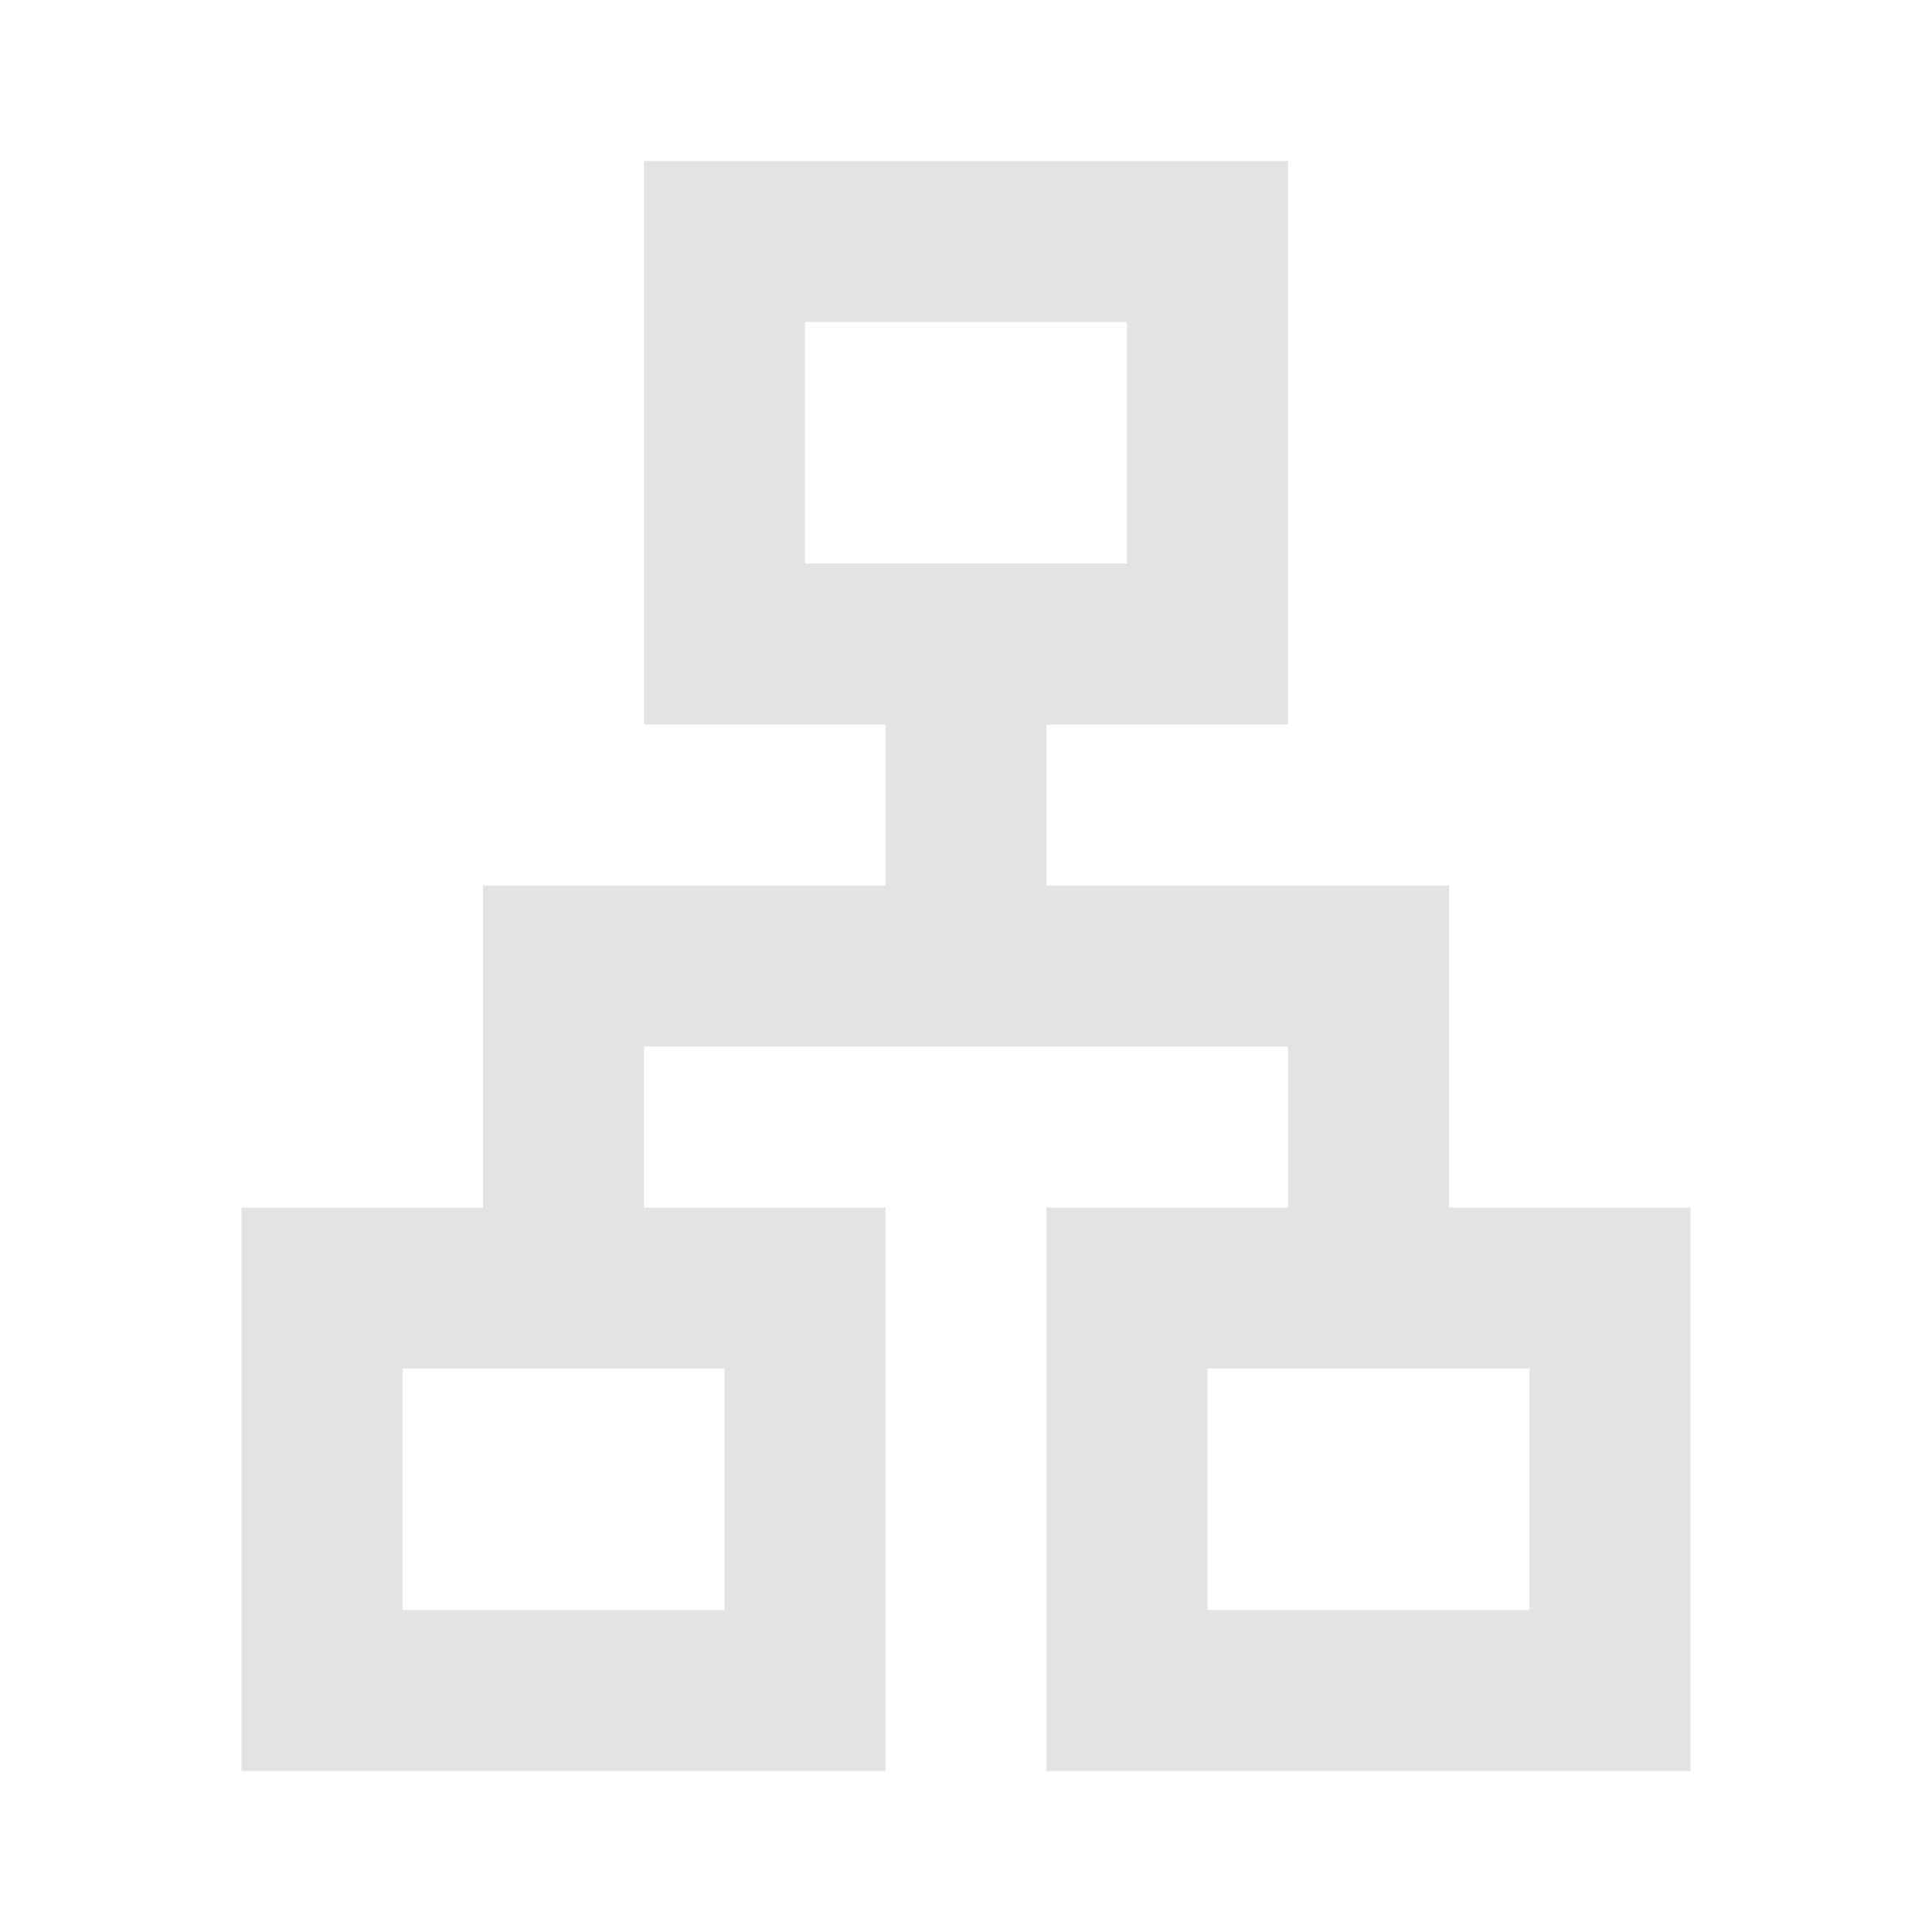
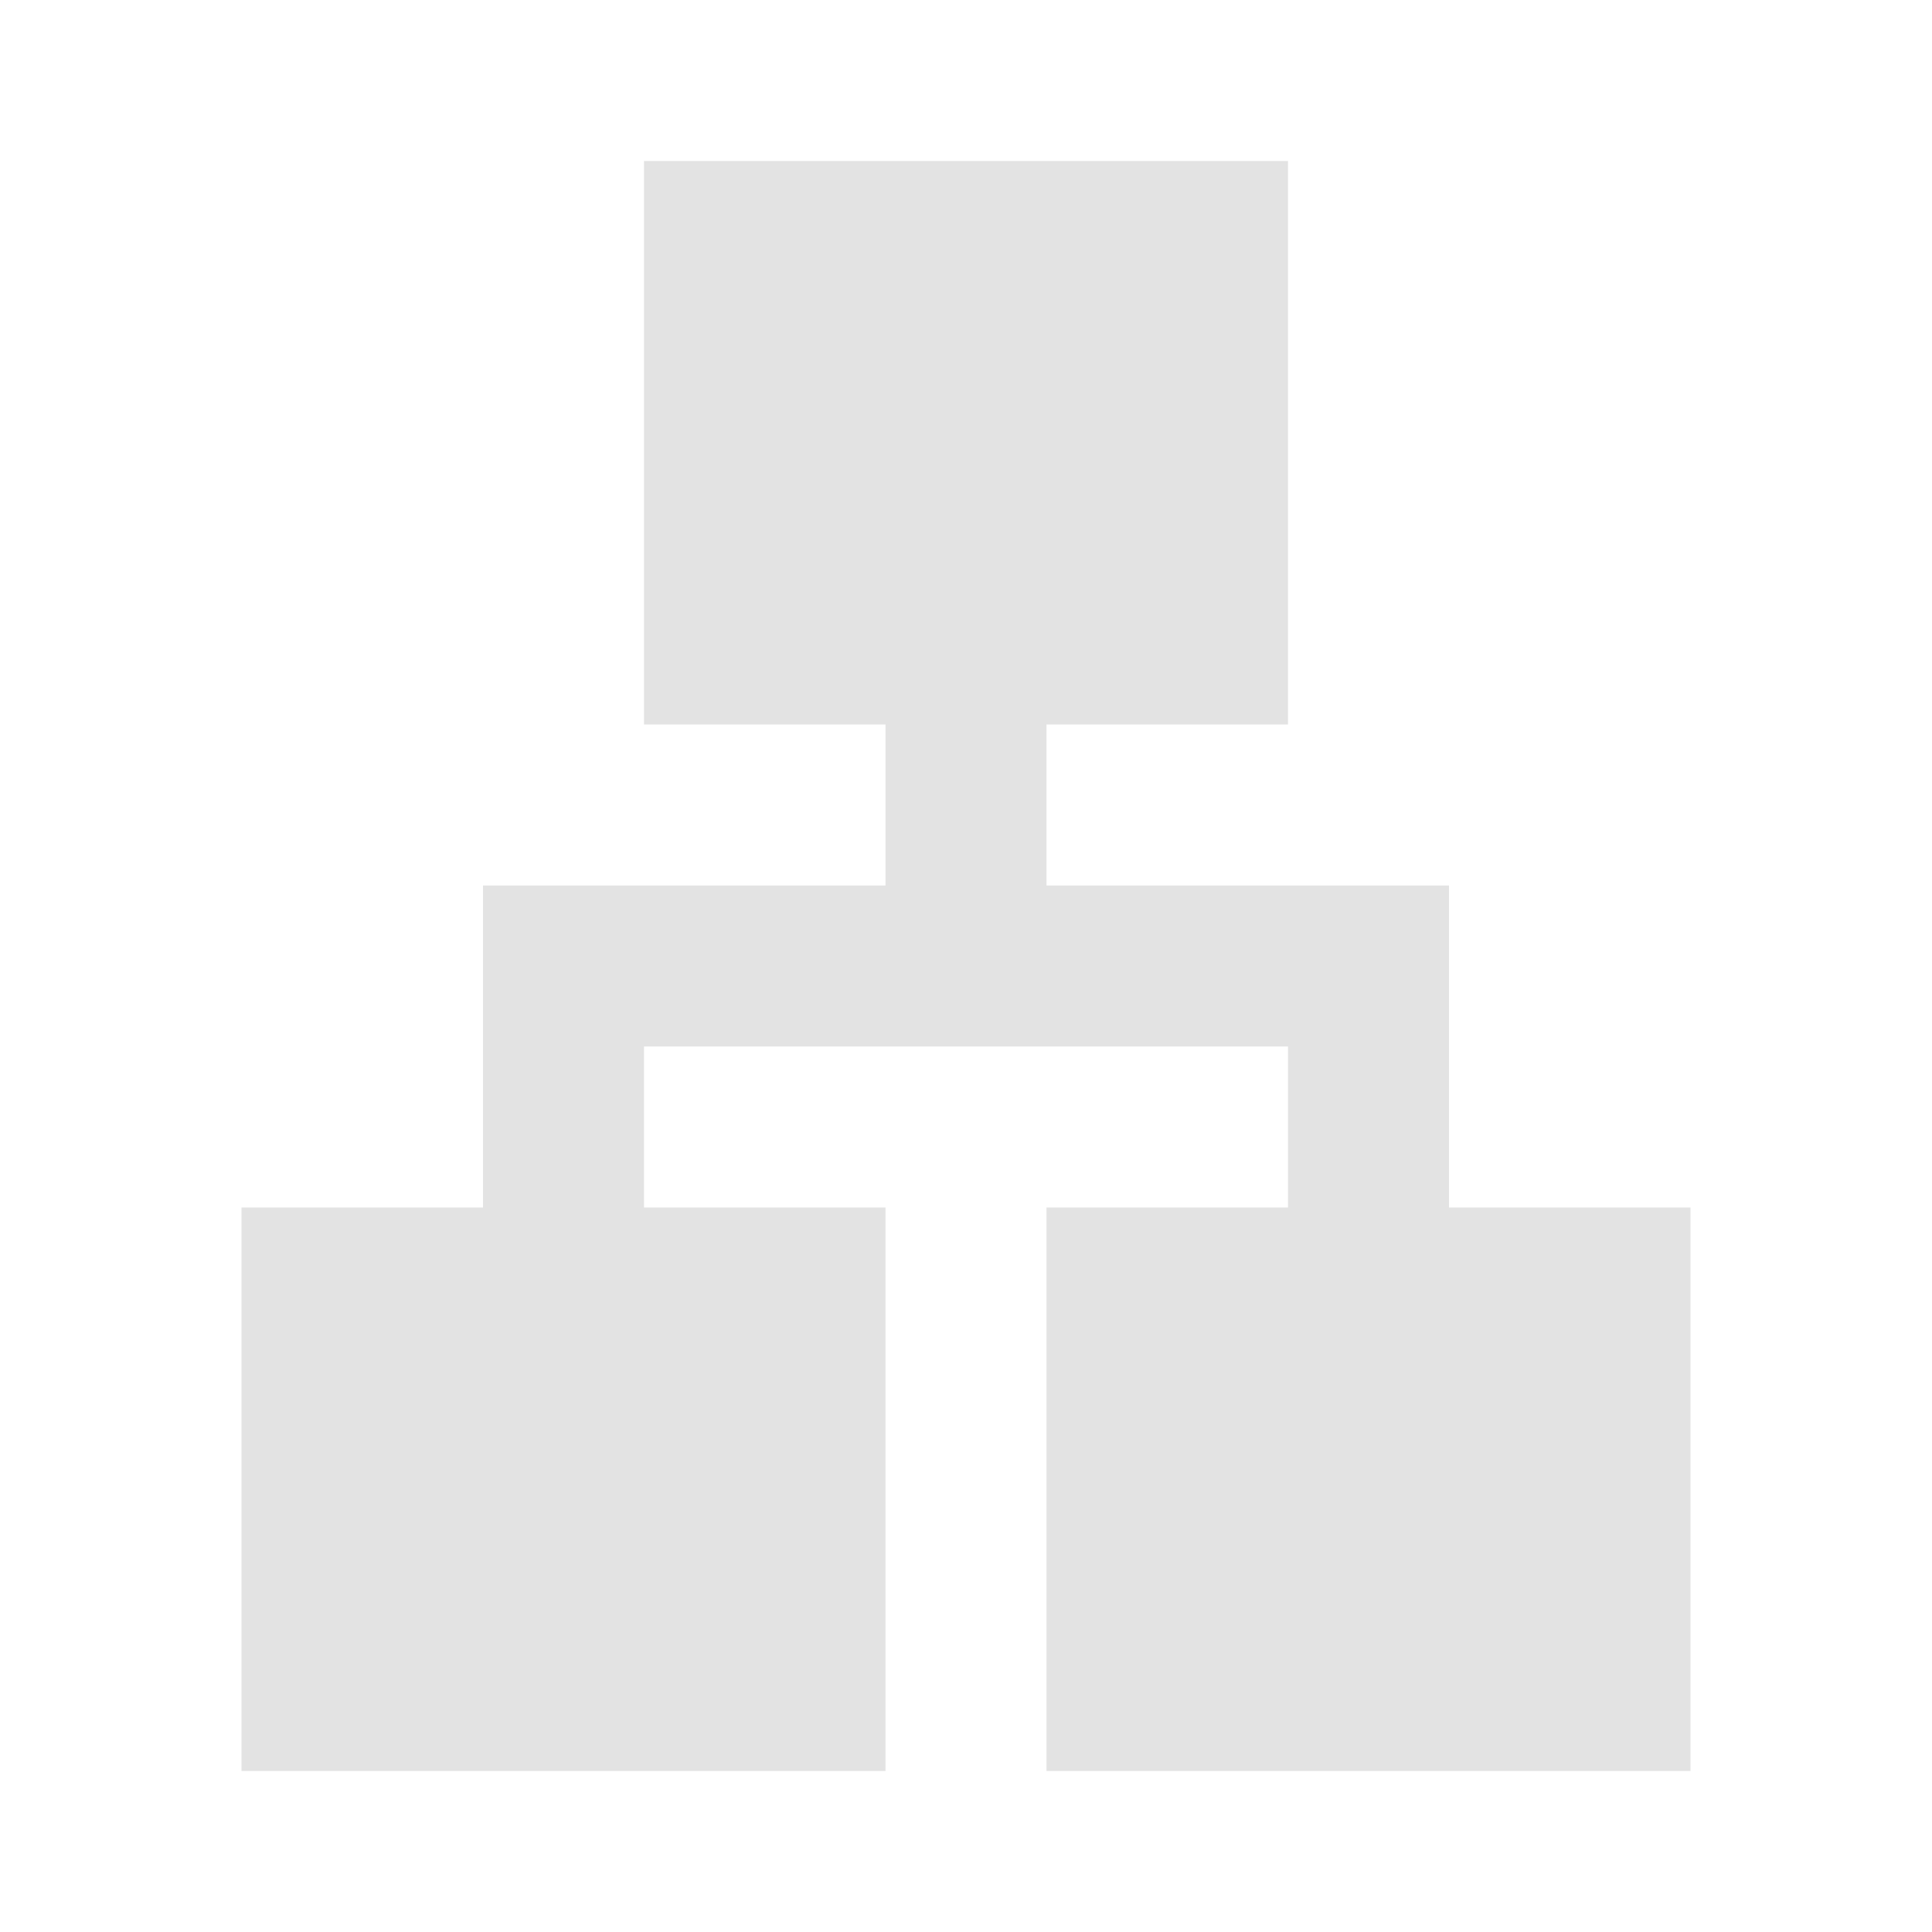
<svg xmlns="http://www.w3.org/2000/svg" height="24px" viewBox="0 -960 960 960" width="24px" fill="#e3e3e3">
-   <path d="M120-80v-280h120v-160h200v-80H320v-280h320v280H520v80h200v160h120v280H520v-280h120v-80H320v80h120v280H120Zm280-600h160v-120H400v120ZM200-160h160v-120H200v120Zm400 0h160v-120H600v120ZM480-680ZM360-280Zm240 0Z" />
+   <path d="M120-80v-280h120v-160h200v-80H320v-280h320v280H520v80h200v160h120v280H520v-280h120v-80H320v80h120v280H120Z" />
</svg>
